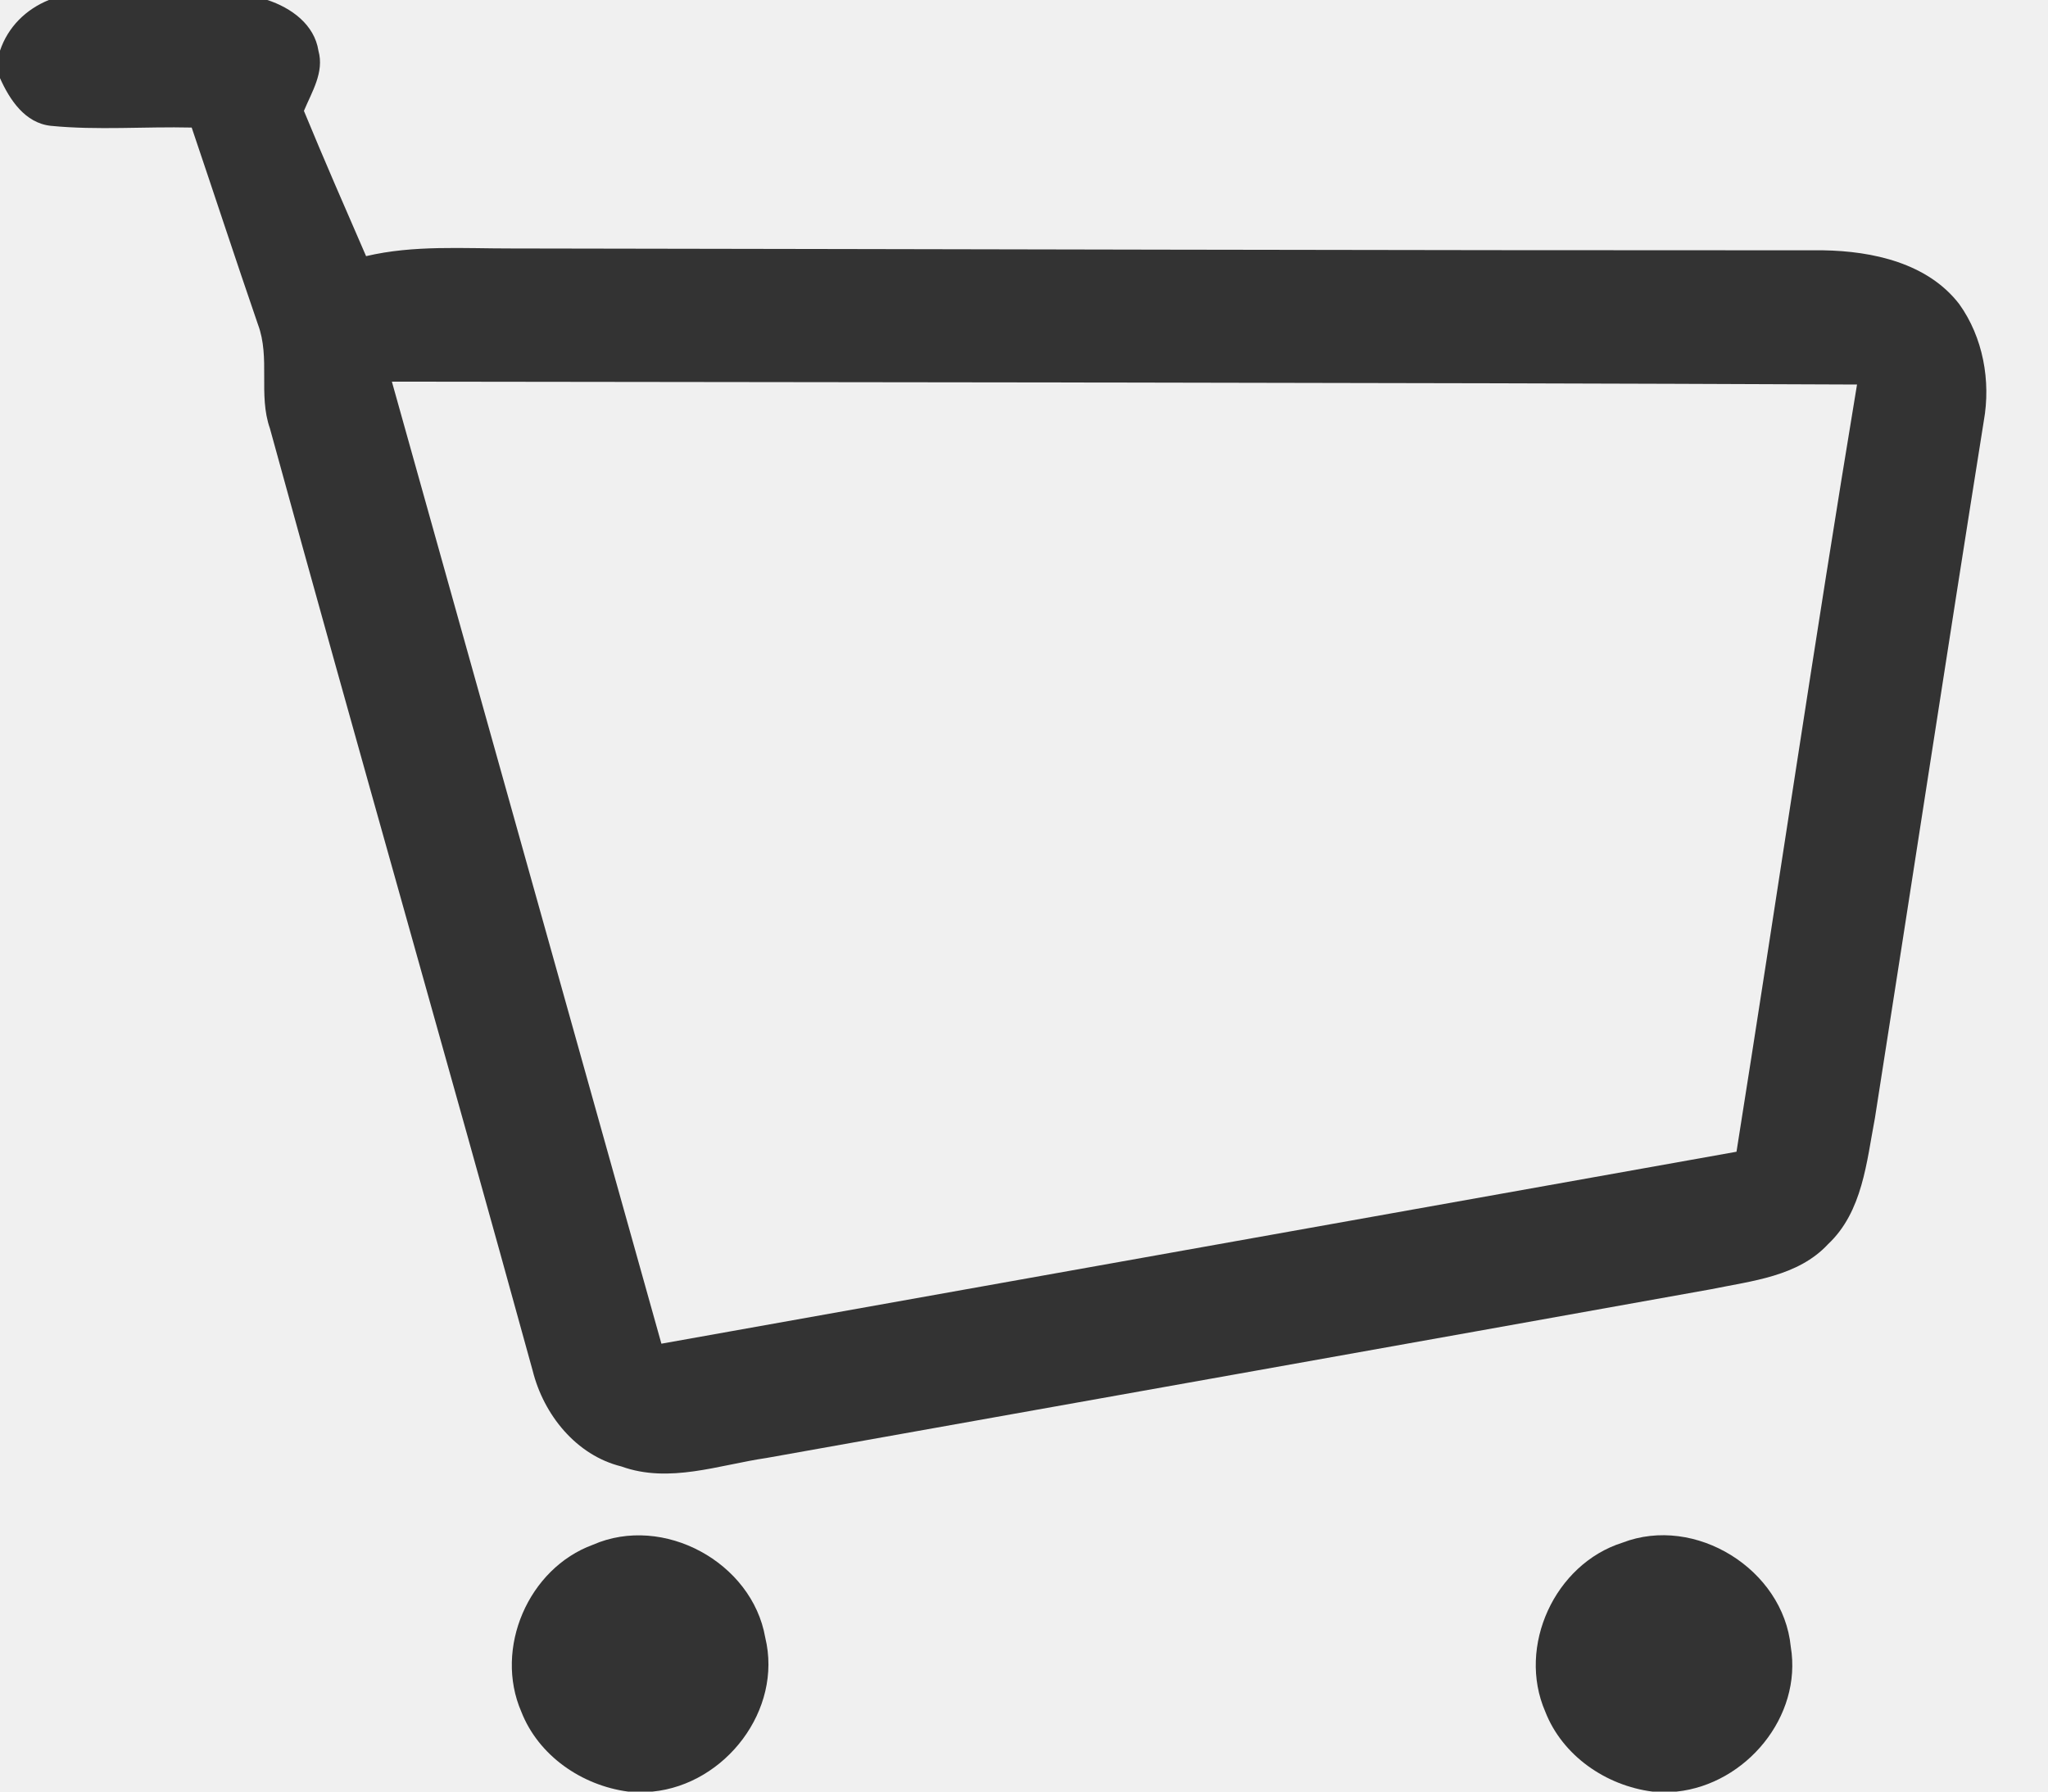
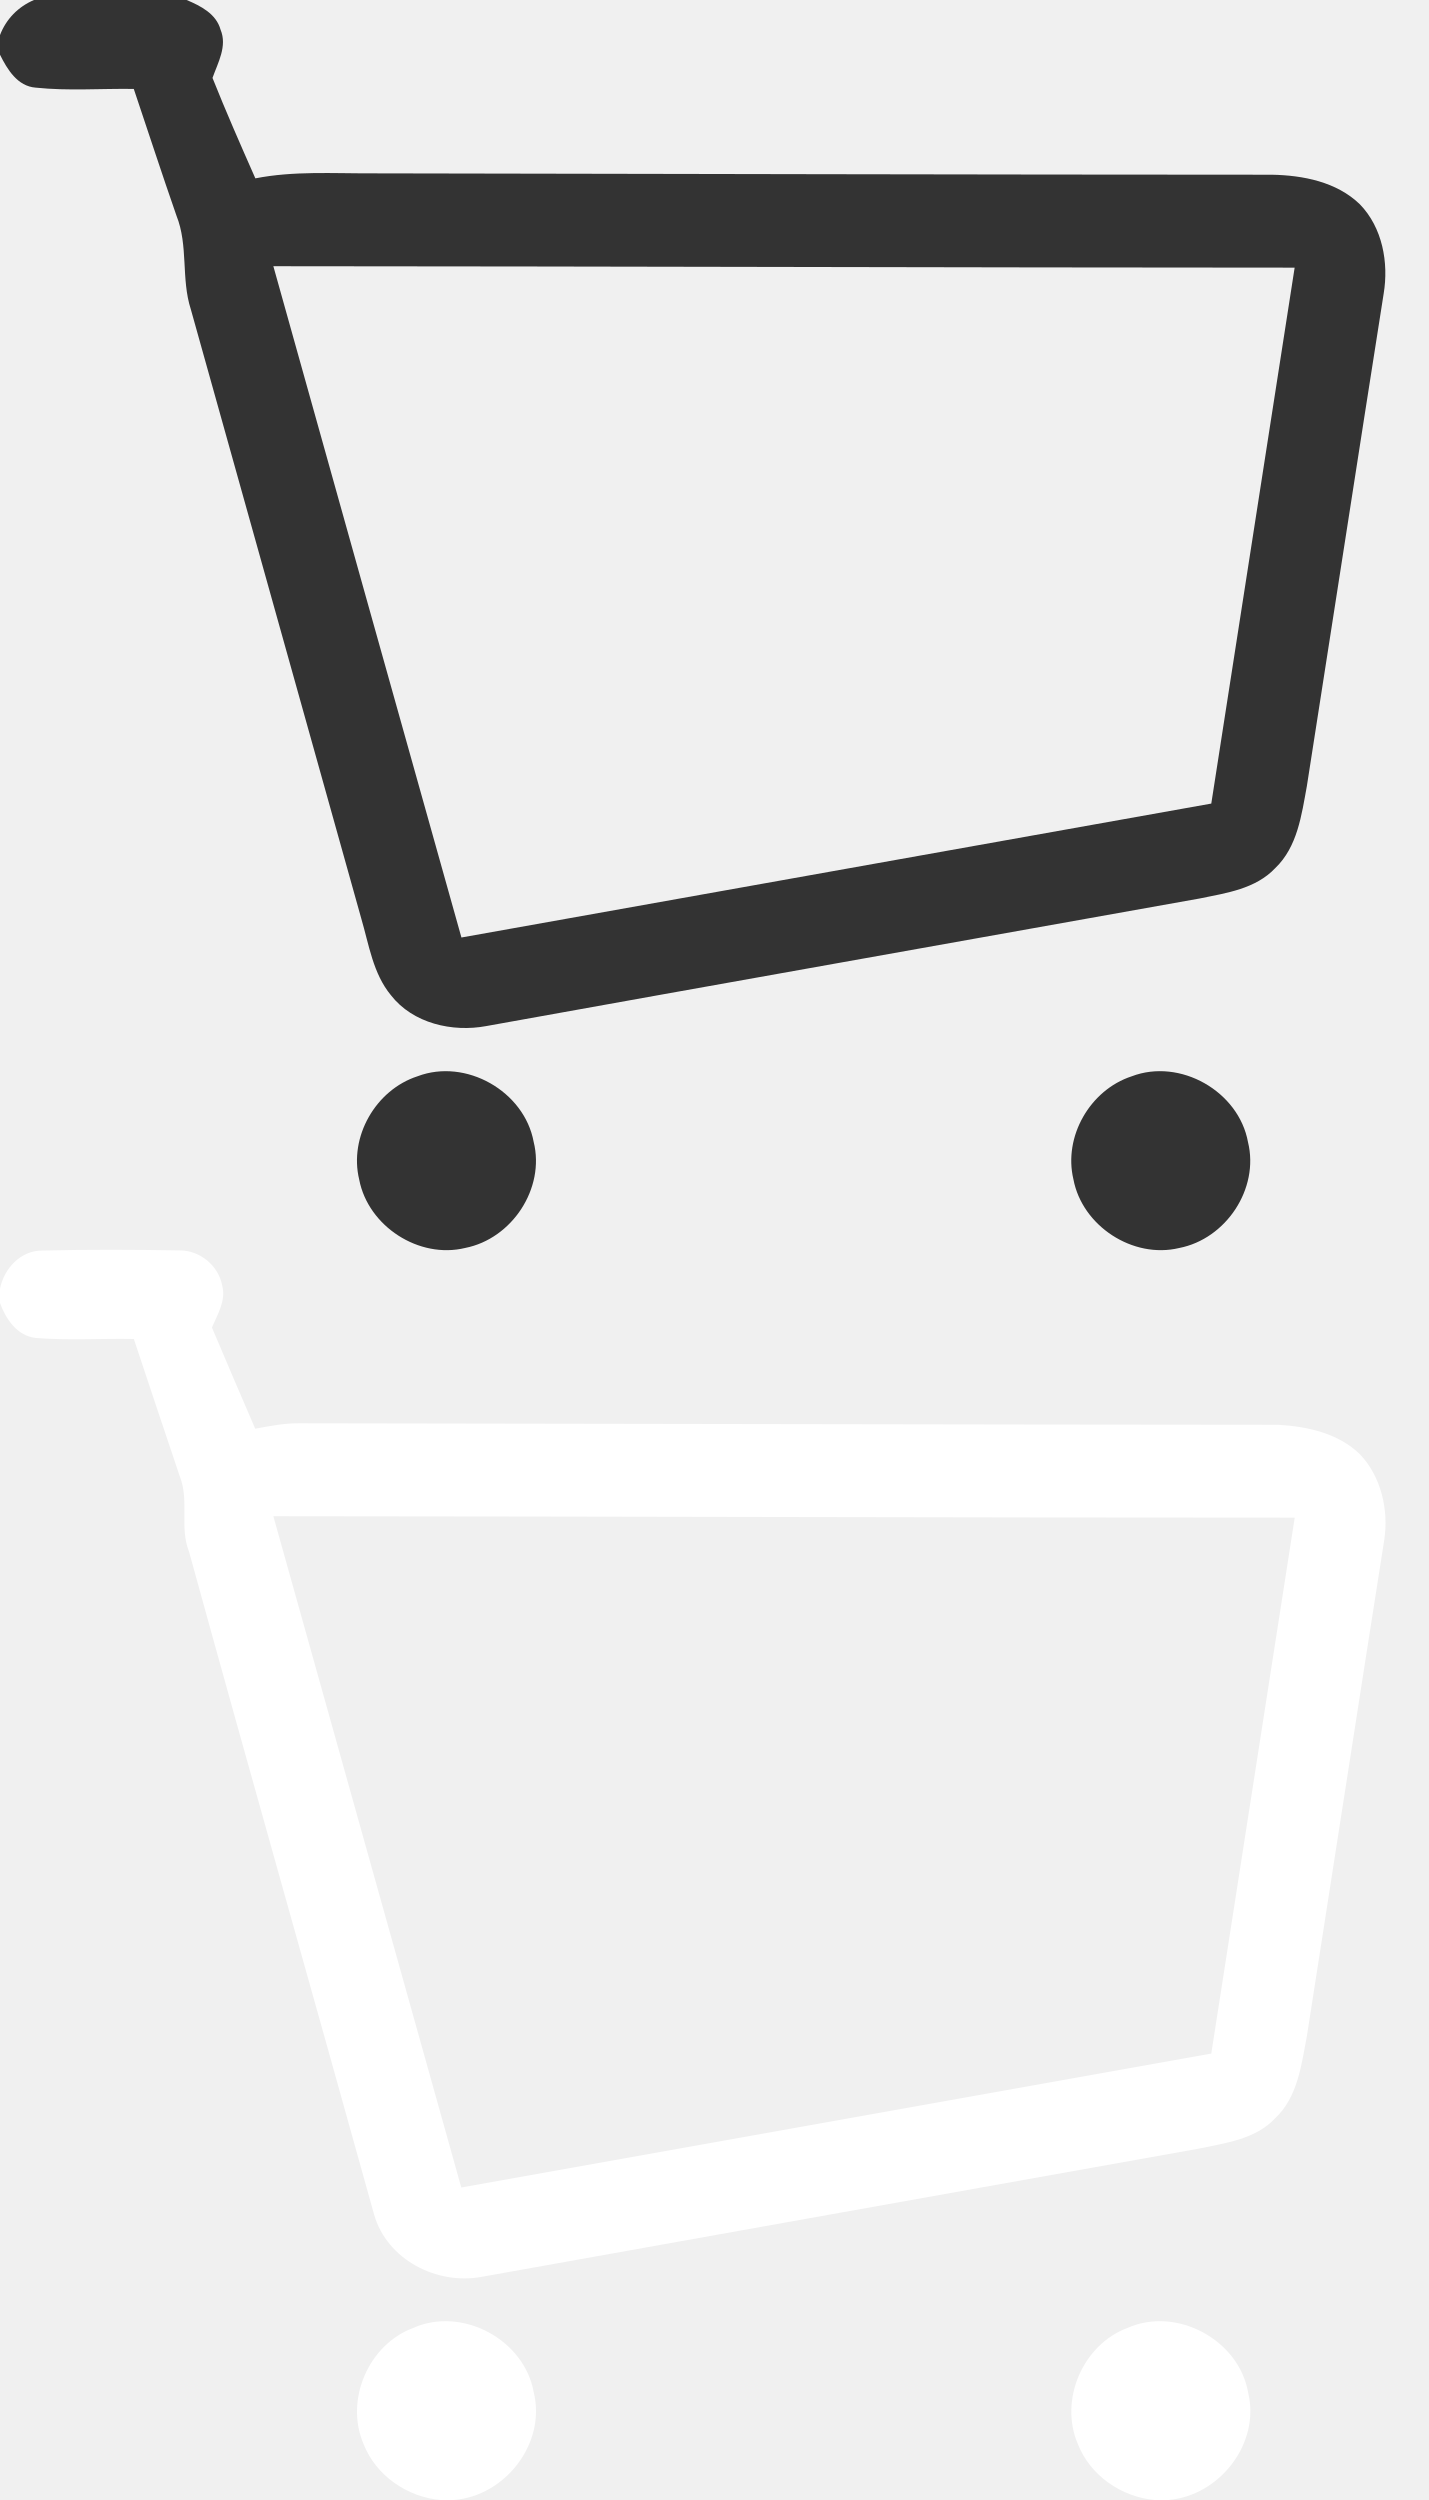
- <svg xmlns="http://www.w3.org/2000/svg" width="32px" height="28px" viewBox="0 0 200 175" version="1.1">
+ <svg xmlns="http://www.w3.org/2000/svg" width="32px" height="56px" viewBox="0 0 200 350" version="1.1">
  <g id="#333333ff">
-     <path fill="#333333" opacity="1.00" d=" M 4.77 0.00 L 26.11 0.00 C 28.43 0.76 30.71 2.39 31.10 4.97 C 31.68 7.06 30.45 8.98 29.68 10.83 C 31.64 15.59 33.70 20.30 35.75 25.02 C 40.42 23.92 45.23 24.28 49.98 24.27 C 92.67 24.33 135.36 24.46 178.06 24.45 C 182.87 24.53 188.24 25.69 191.33 29.70 C 193.66 32.95 194.43 37.21 193.73 41.12 C 190.12 63.80 186.66 86.51 183.10 109.20 C 182.28 113.49 181.90 118.35 178.52 121.53 C 175.58 124.69 171.09 125.11 167.10 125.93 C 136.36 131.45 105.61 136.92 74.87 142.41 C 70.20 143.09 65.35 144.93 60.68 143.24 C 56.26 142.15 53.09 138.18 52.02 133.89 C 43.57 103.18 34.78 72.56 26.36 41.85 C 25.20 38.55 26.42 34.96 25.19 31.69 C 22.99 25.30 20.89 18.87 18.72 12.46 C 14.14 12.35 9.53 12.74 4.96 12.29 C 2.44 12.02 0.94 9.74 0.00 7.63 L 0.00 4.95 C 0.78 2.63 2.53 0.91 4.77 0.00 M 38.27 37.28 C 47.05 68.60 55.80 99.93 64.59 131.25 C 99.59 125.00 134.58 118.75 169.58 112.50 C 173.55 87.53 177.21 62.50 181.35 37.56 C 133.66 37.35 85.96 37.35 38.27 37.28 Z" />
-     <path fill="#333333" opacity="1.00" d=" M 57.90 150.89 C 64.77 147.88 73.45 152.60 74.73 159.95 C 76.45 167.02 70.84 174.29 63.73 175.00 L 61.33 175.00 C 56.82 174.40 52.59 171.50 50.91 167.20 C 48.23 161.02 51.59 153.20 57.90 150.89 Z" />
-     <path fill="#333333" opacity="1.00" d=" M 158.43 150.69 C 165.55 147.94 174.14 153.29 174.88 160.85 C 176.02 167.69 170.49 174.29 163.73 175.00 L 161.37 175.00 C 156.83 174.42 152.58 171.50 150.90 167.18 C 148.14 160.81 151.83 152.78 158.43 150.69 Z" />
+     <path fill="#333333" opacity="1.00" d=" M 4.76 0.00 L 26.13 0.00 C 28.09 0.83 30.27 1.93 30.88 4.16 C 31.84 6.46 30.51 8.77 29.75 10.91 C 31.64 15.65 33.69 20.31 35.75 24.97 C 41.11 23.92 46.58 24.29 52.00 24.27 C 94.01 24.34 136.03 24.45 178.04 24.46 C 182.41 24.54 187.13 25.45 190.38 28.60 C 193.54 31.85 194.44 36.77 193.71 41.13 C 190.09 64.10 186.56 87.09 182.96 110.06 C 182.22 114.09 181.65 118.55 178.54 121.53 C 175.80 124.44 171.71 125.02 168.00 125.78 C 134.69 131.75 101.37 137.65 68.08 143.65 C 63.33 144.54 57.80 143.28 54.73 139.33 C 52.22 136.29 51.66 132.27 50.58 128.60 C 42.65 100.17 34.65 71.76 26.72 43.32 C 25.33 39.04 26.39 34.38 24.70 30.18 C 22.65 24.29 20.72 18.36 18.73 12.45 C 14.16 12.38 9.56 12.75 5.00 12.27 C 2.44 12.08 1.02 9.71 0.00 7.66 L 0.00 4.91 C 0.86 2.66 2.55 0.94 4.76 0.00 M 38.27 37.27 C 47.05 68.60 55.79 99.93 64.60 131.25 C 99.59 124.99 134.59 118.75 169.58 112.50 C 173.47 87.49 177.37 62.48 181.25 37.47 C 133.59 37.46 85.93 37.29 38.27 37.27 Z" />
+     <path fill="#333333" opacity="1.00" d=" M 58.45 150.68 C 65.21 148.11 73.40 152.77 74.71 159.85 C 76.34 166.38 71.67 173.42 65.14 174.71 C 58.66 176.30 51.54 171.67 50.29 165.15 C 48.83 159.15 52.60 152.58 58.45 150.68 Z" />
+     <path fill="#333333" opacity="1.00" d=" M 158.42 150.69 C 165.20 148.09 173.43 152.78 174.72 159.90 C 176.32 166.43 171.63 173.45 165.09 174.72 C 158.61 176.28 151.51 171.64 150.28 165.11 C 148.85 159.13 152.60 152.60 158.42 150.69 Z" />
+   </g>
+   <g id="#ffffffff">
+     <path fill="#ffffff" opacity="1.00" d=" M 0.00 180.40 C 0.58 177.60 2.87 175.07 5.88 175.08 C 12.32 174.92 18.77 174.95 25.20 175.06 C 28.01 175.05 30.60 177.22 31.11 179.98 C 31.67 182.07 30.46 184.00 29.67 185.85 C 31.66 190.58 33.70 195.30 35.73 200.02 C 37.79 199.64 39.85 199.23 41.95 199.26 C 87.63 199.32 133.30 199.44 178.98 199.47 C 183.05 199.71 187.39 200.66 190.40 203.61 C 193.36 206.72 194.43 211.38 193.80 215.56 C 190.15 238.73 186.59 261.91 182.96 285.08 C 182.19 289.10 181.69 293.57 178.53 296.55 C 175.74 299.53 171.54 300.02 167.76 300.82 C 134.35 306.81 100.94 312.74 67.53 318.74 C 61.24 319.96 54.20 316.40 52.38 310.06 C 43.78 279.10 34.99 248.20 26.46 217.22 C 25.11 213.83 26.51 210.12 25.19 206.75 C 23.03 200.33 20.87 193.90 18.74 187.46 C 14.15 187.37 9.55 187.69 4.98 187.31 C 2.39 187.01 0.83 184.68 0.00 182.43 L 0.00 180.40 M 38.27 212.27 C 47.04 243.59 55.81 274.92 64.58 306.25 C 99.58 300.00 134.58 293.75 169.58 287.50 C 173.47 262.49 177.37 237.48 181.26 212.47 C 133.59 212.47 85.93 212.30 38.27 212.27 Z" />
+     <path fill="#ffffff" opacity="1.00" d=" M 57.83 325.92 C 64.69 322.85 73.42 327.55 74.72 334.91 C 76.49 342.04 70.75 349.44 63.53 350.00 L 61.68 350.00 C 57.01 349.60 52.62 346.57 50.90 342.17 C 48.25 336.02 51.57 328.26 57.83 325.92 Z" />
+     <path fill="#ffffff" opacity="1.00" d=" M 157.85 325.91 C 164.72 322.85 173.46 327.58 174.74 334.96 C 176.47 342.08 170.74 349.42 163.55 350.00 L 161.66 350.00 C 156.99 349.59 152.60 346.55 150.89 342.14 C 148.26 335.99 151.59 328.24 157.85 325.91 Z" />
  </g>
</svg>
